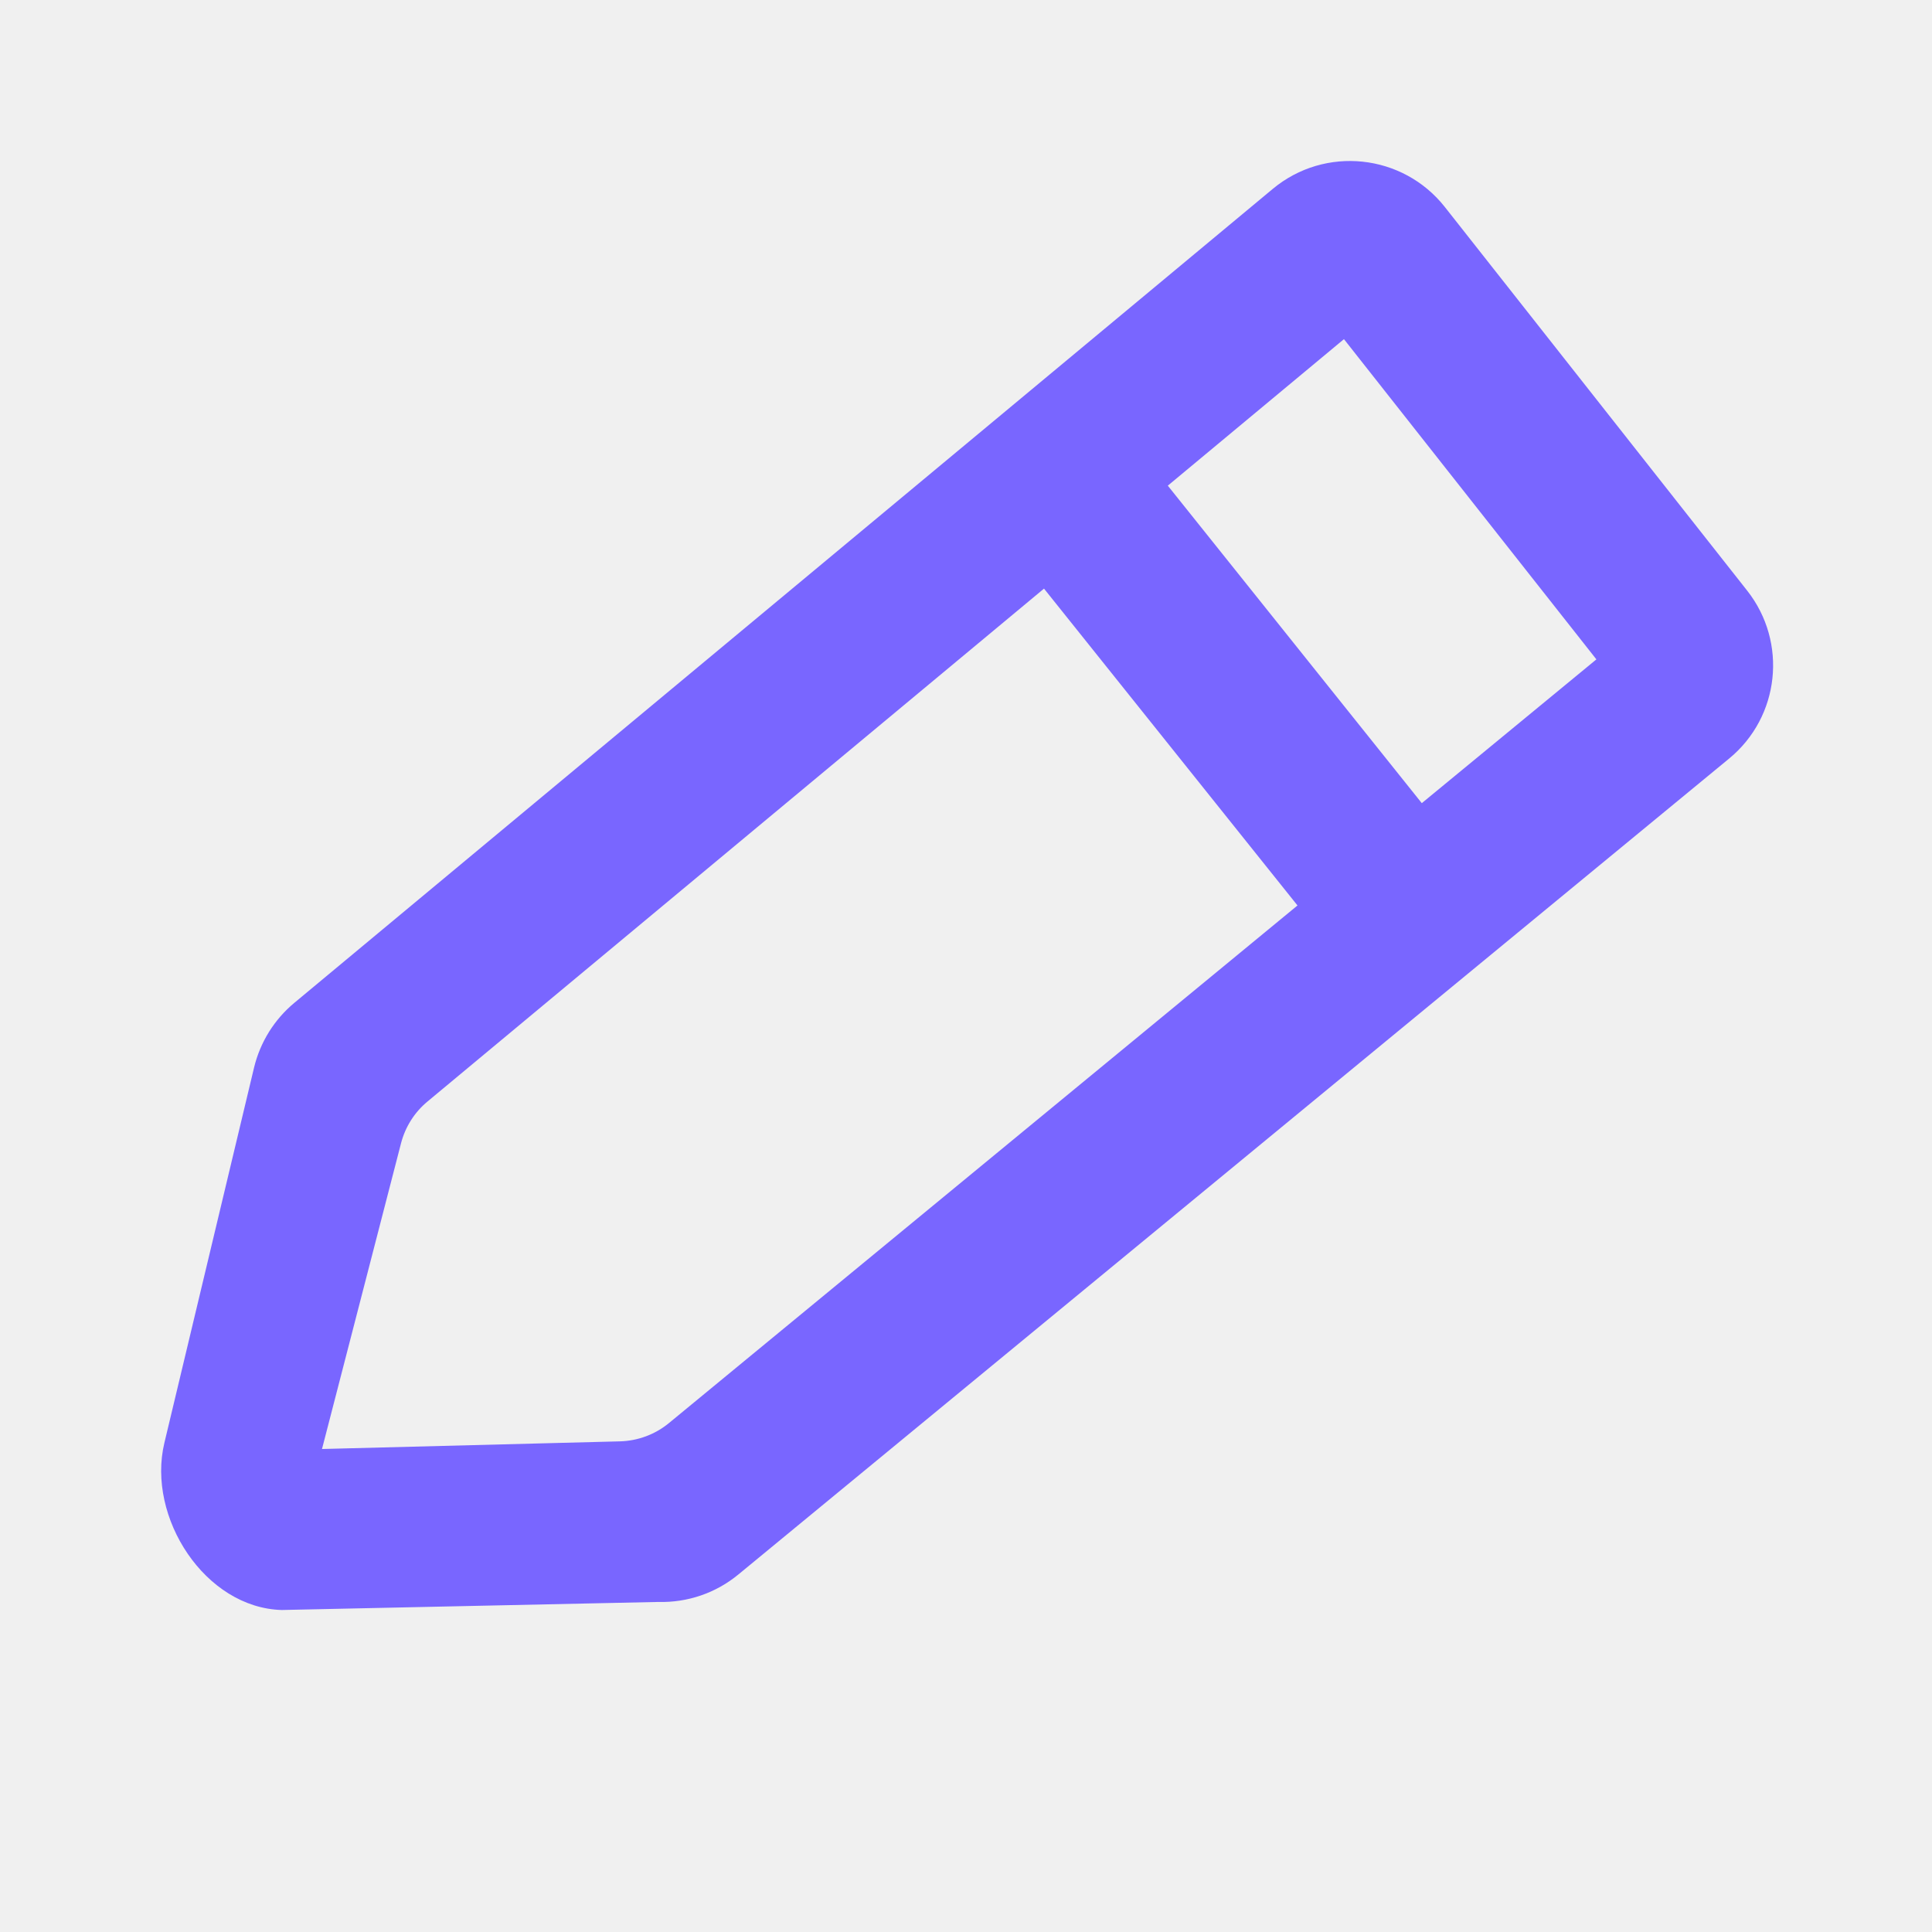
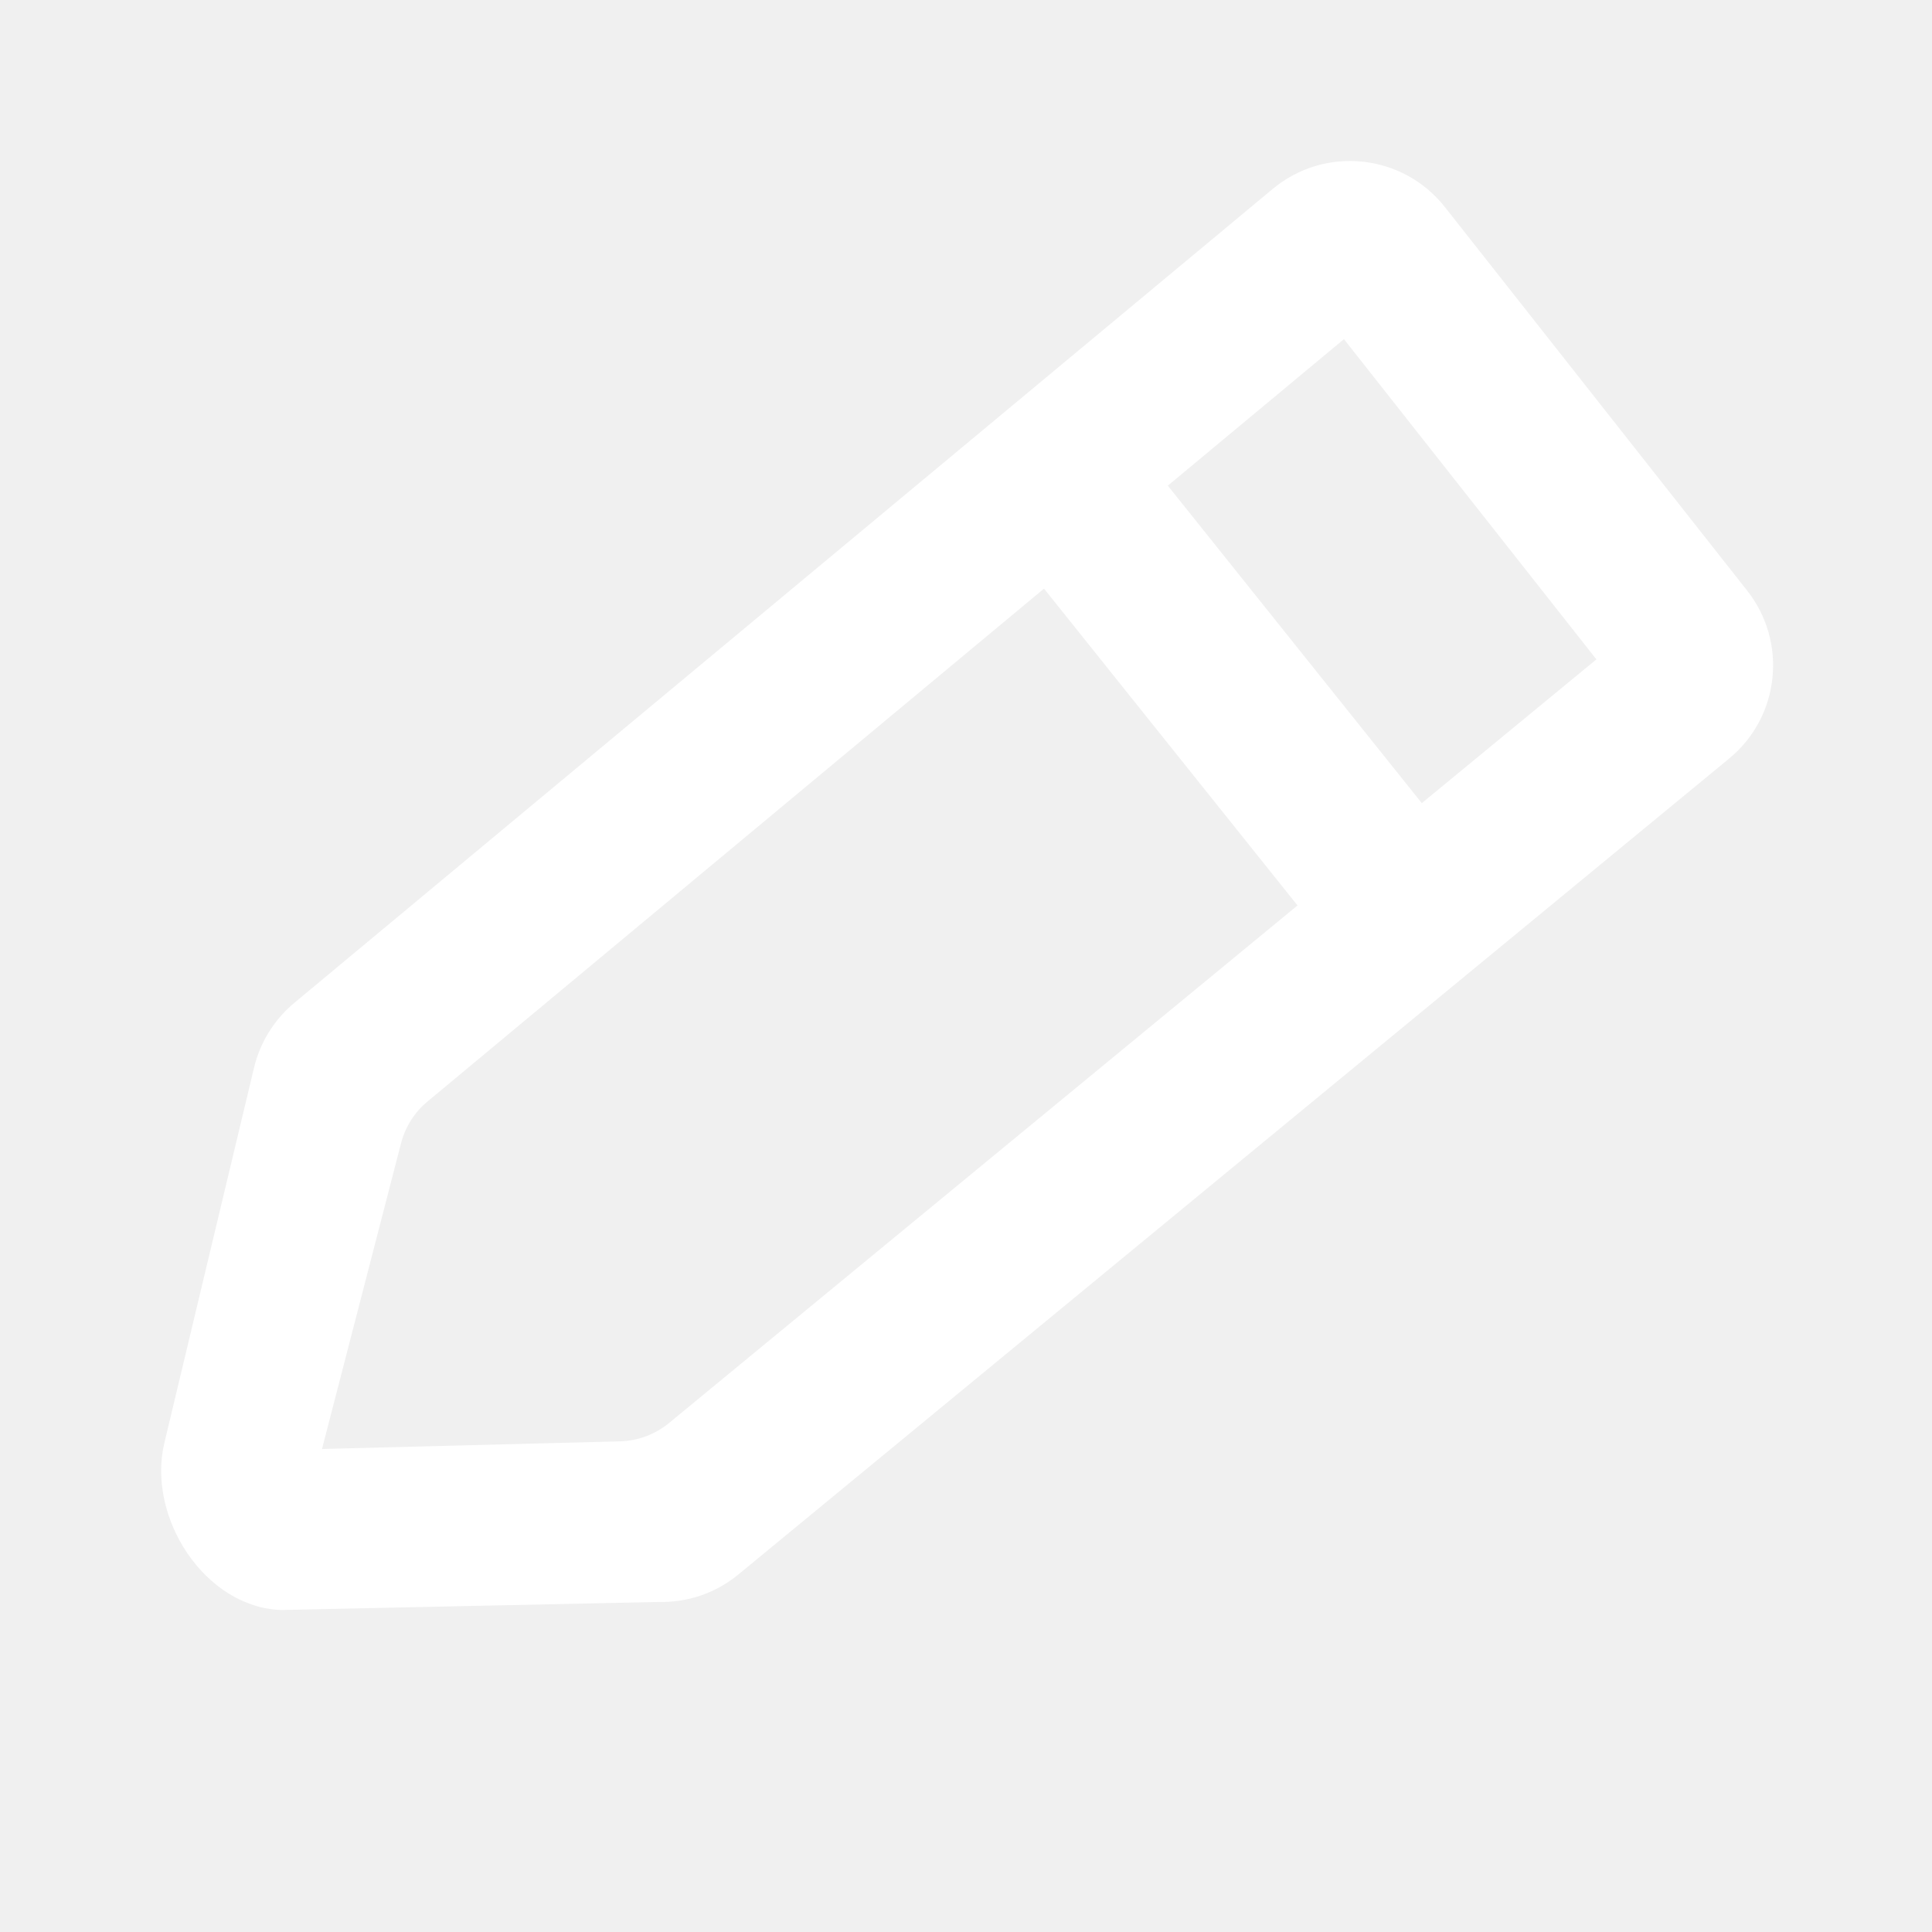
<svg xmlns="http://www.w3.org/2000/svg" width="24" height="24" viewBox="0 0 24 24" fill="none">
-   <path fill-rule="evenodd" clip-rule="evenodd" d="M14.507 6.033L16.695 4.213L19.831 8.191L17.662 9.977L14.507 6.033ZM12.969 7.312L5.311 13.683C5.149 13.817 5.035 13.998 4.982 14.201L4 18L7.701 17.905C7.924 17.899 8.139 17.819 8.311 17.677L16.118 11.248L12.969 7.312ZM17.948 2.571C17.425 1.909 16.459 1.807 15.81 2.347L3.656 12.458C3.407 12.665 3.232 12.947 3.156 13.262L2.042 17.924C1.82 18.851 2.548 19.974 3.5 20L8.178 19.9C8.54 19.91 8.893 19.789 9.172 19.559L21.48 9.423C22.11 8.905 22.209 7.978 21.704 7.337L17.948 2.571Z" fill="#7966FF" />
+   <path fill-rule="evenodd" clip-rule="evenodd" d="M14.507 6.033L16.695 4.213L19.831 8.191L17.662 9.977L14.507 6.033ZM12.969 7.312L5.311 13.683C5.149 13.817 5.035 13.998 4.982 14.201L4 18L7.701 17.905C7.924 17.899 8.139 17.819 8.311 17.677L16.118 11.248L12.969 7.312ZM17.948 2.571C17.425 1.909 16.459 1.807 15.81 2.347L3.656 12.458C3.407 12.665 3.232 12.947 3.156 13.262L2.042 17.924C1.82 18.851 2.548 19.974 3.5 20L8.178 19.9C8.54 19.91 8.893 19.789 9.172 19.559L21.48 9.423C22.11 8.905 22.209 7.978 21.704 7.337L17.948 2.571Z" fill="#fff" />
</svg>
